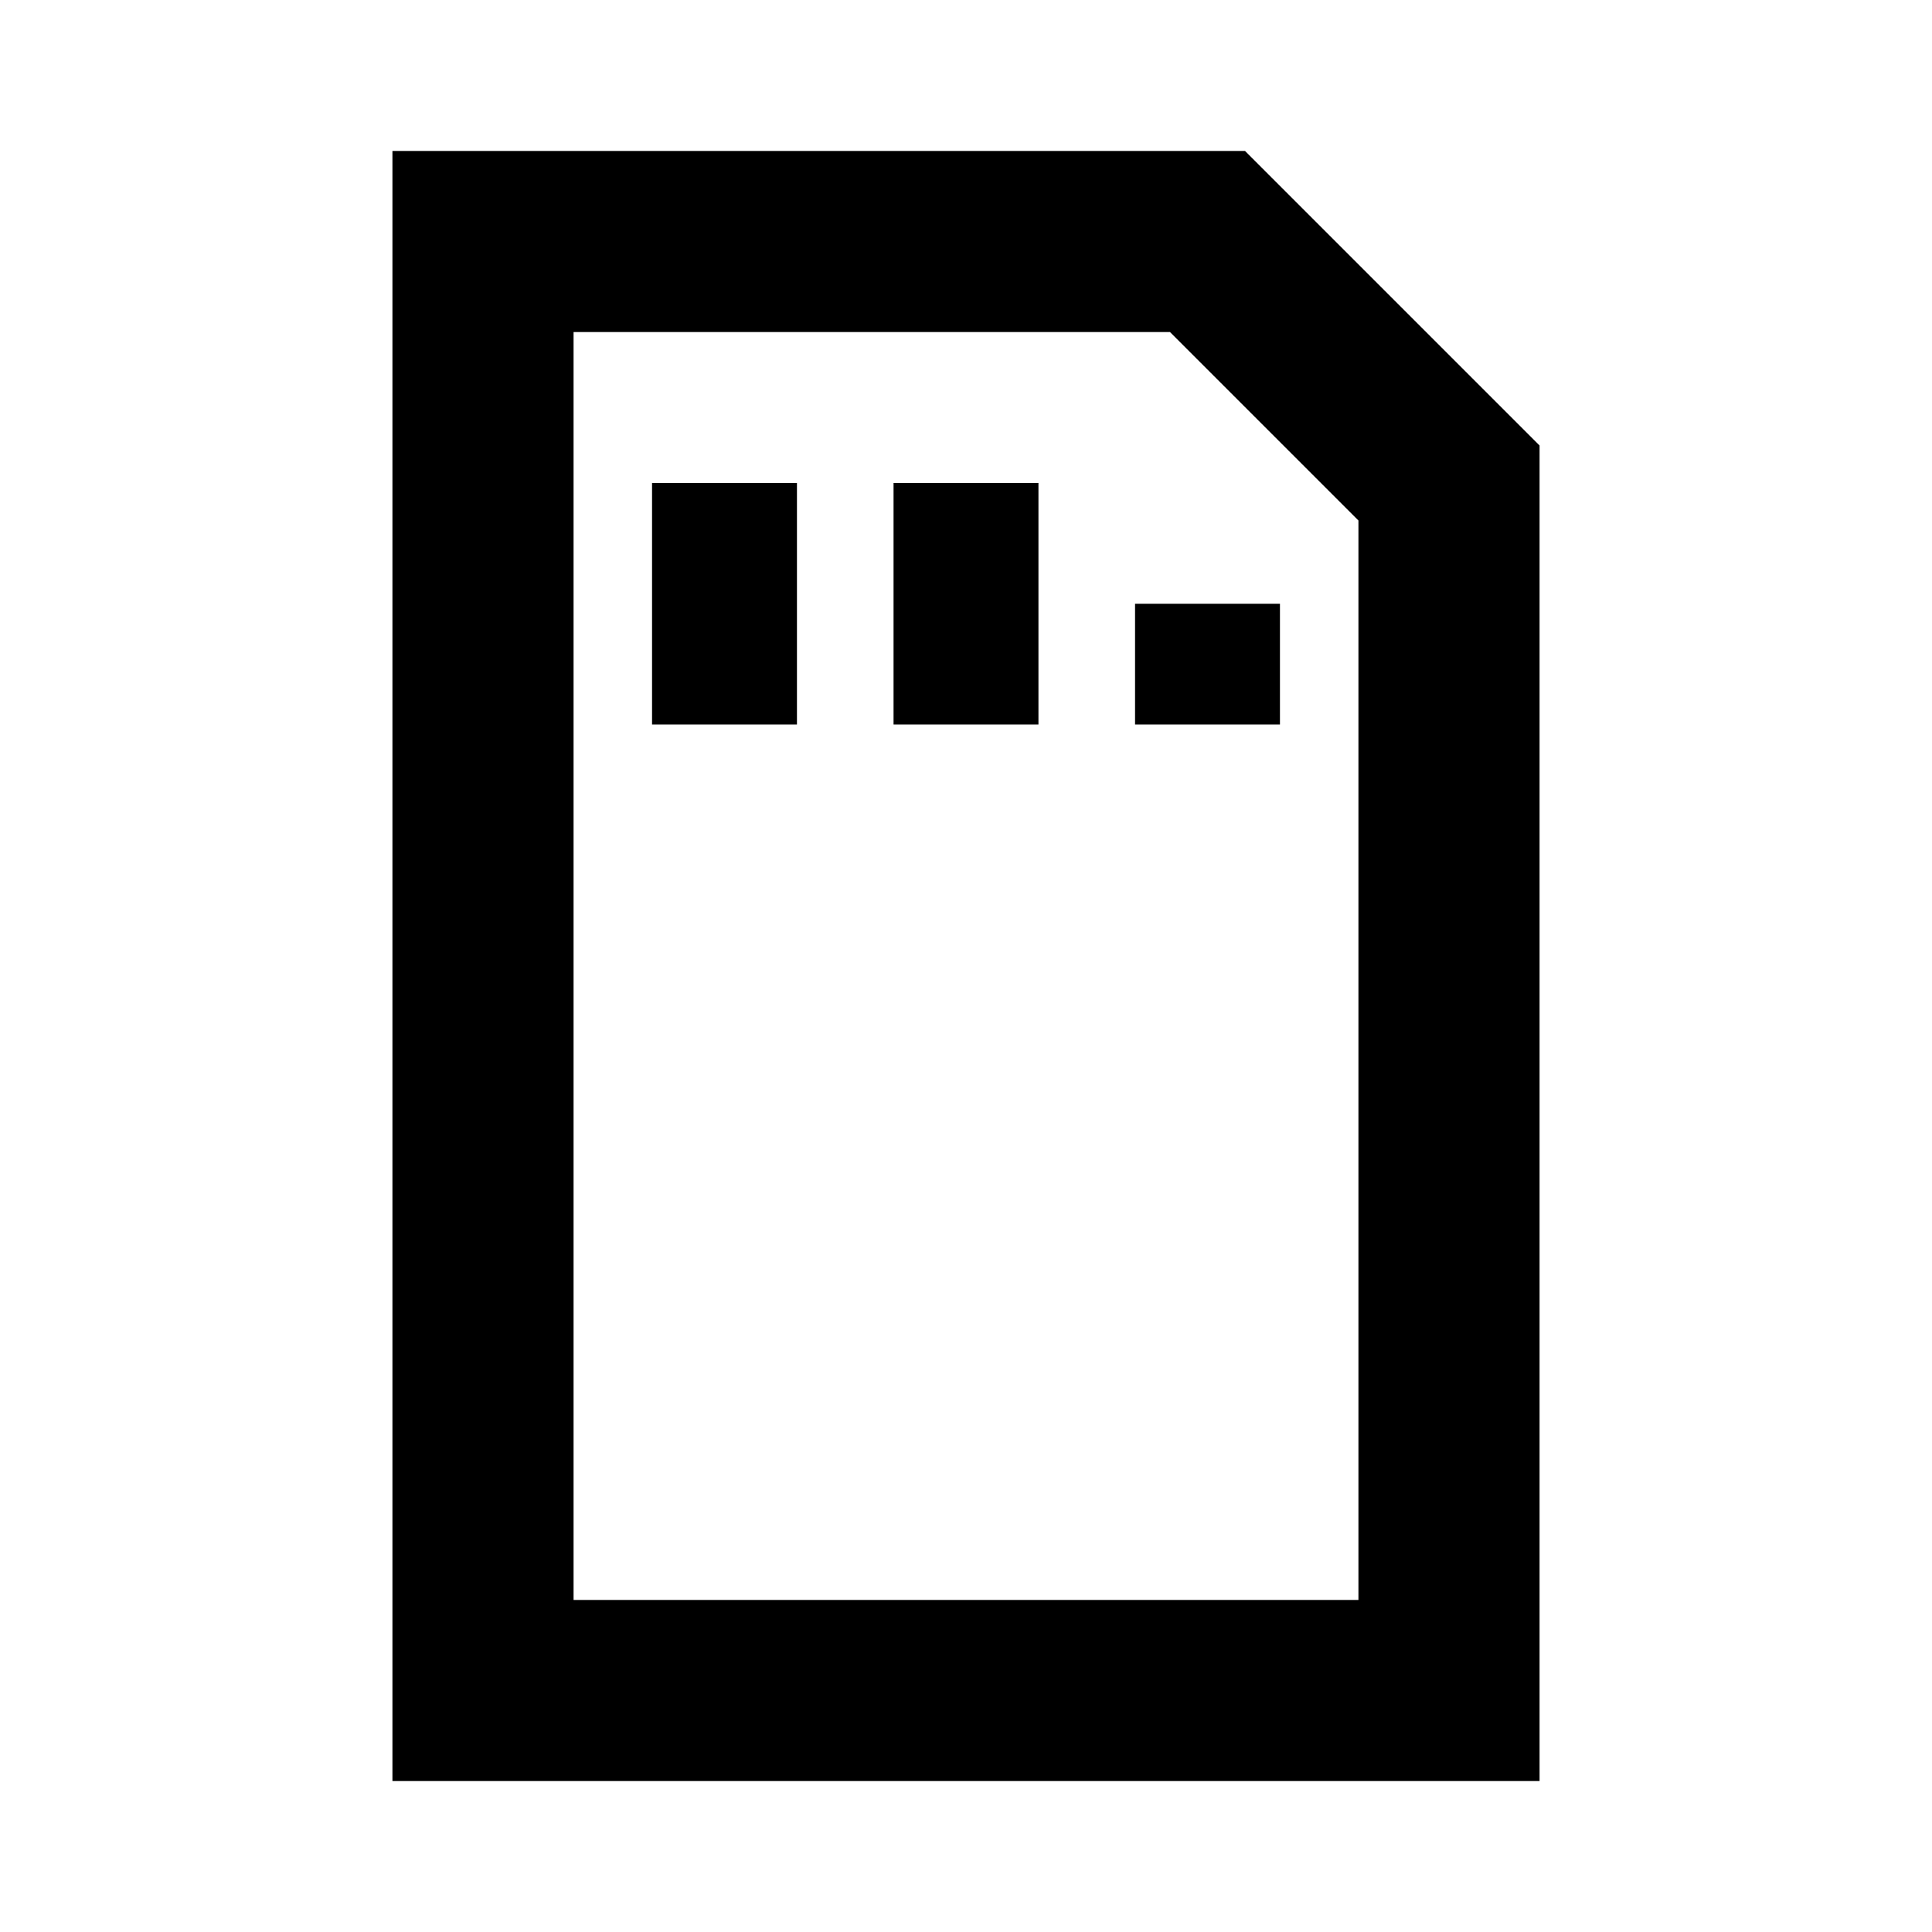
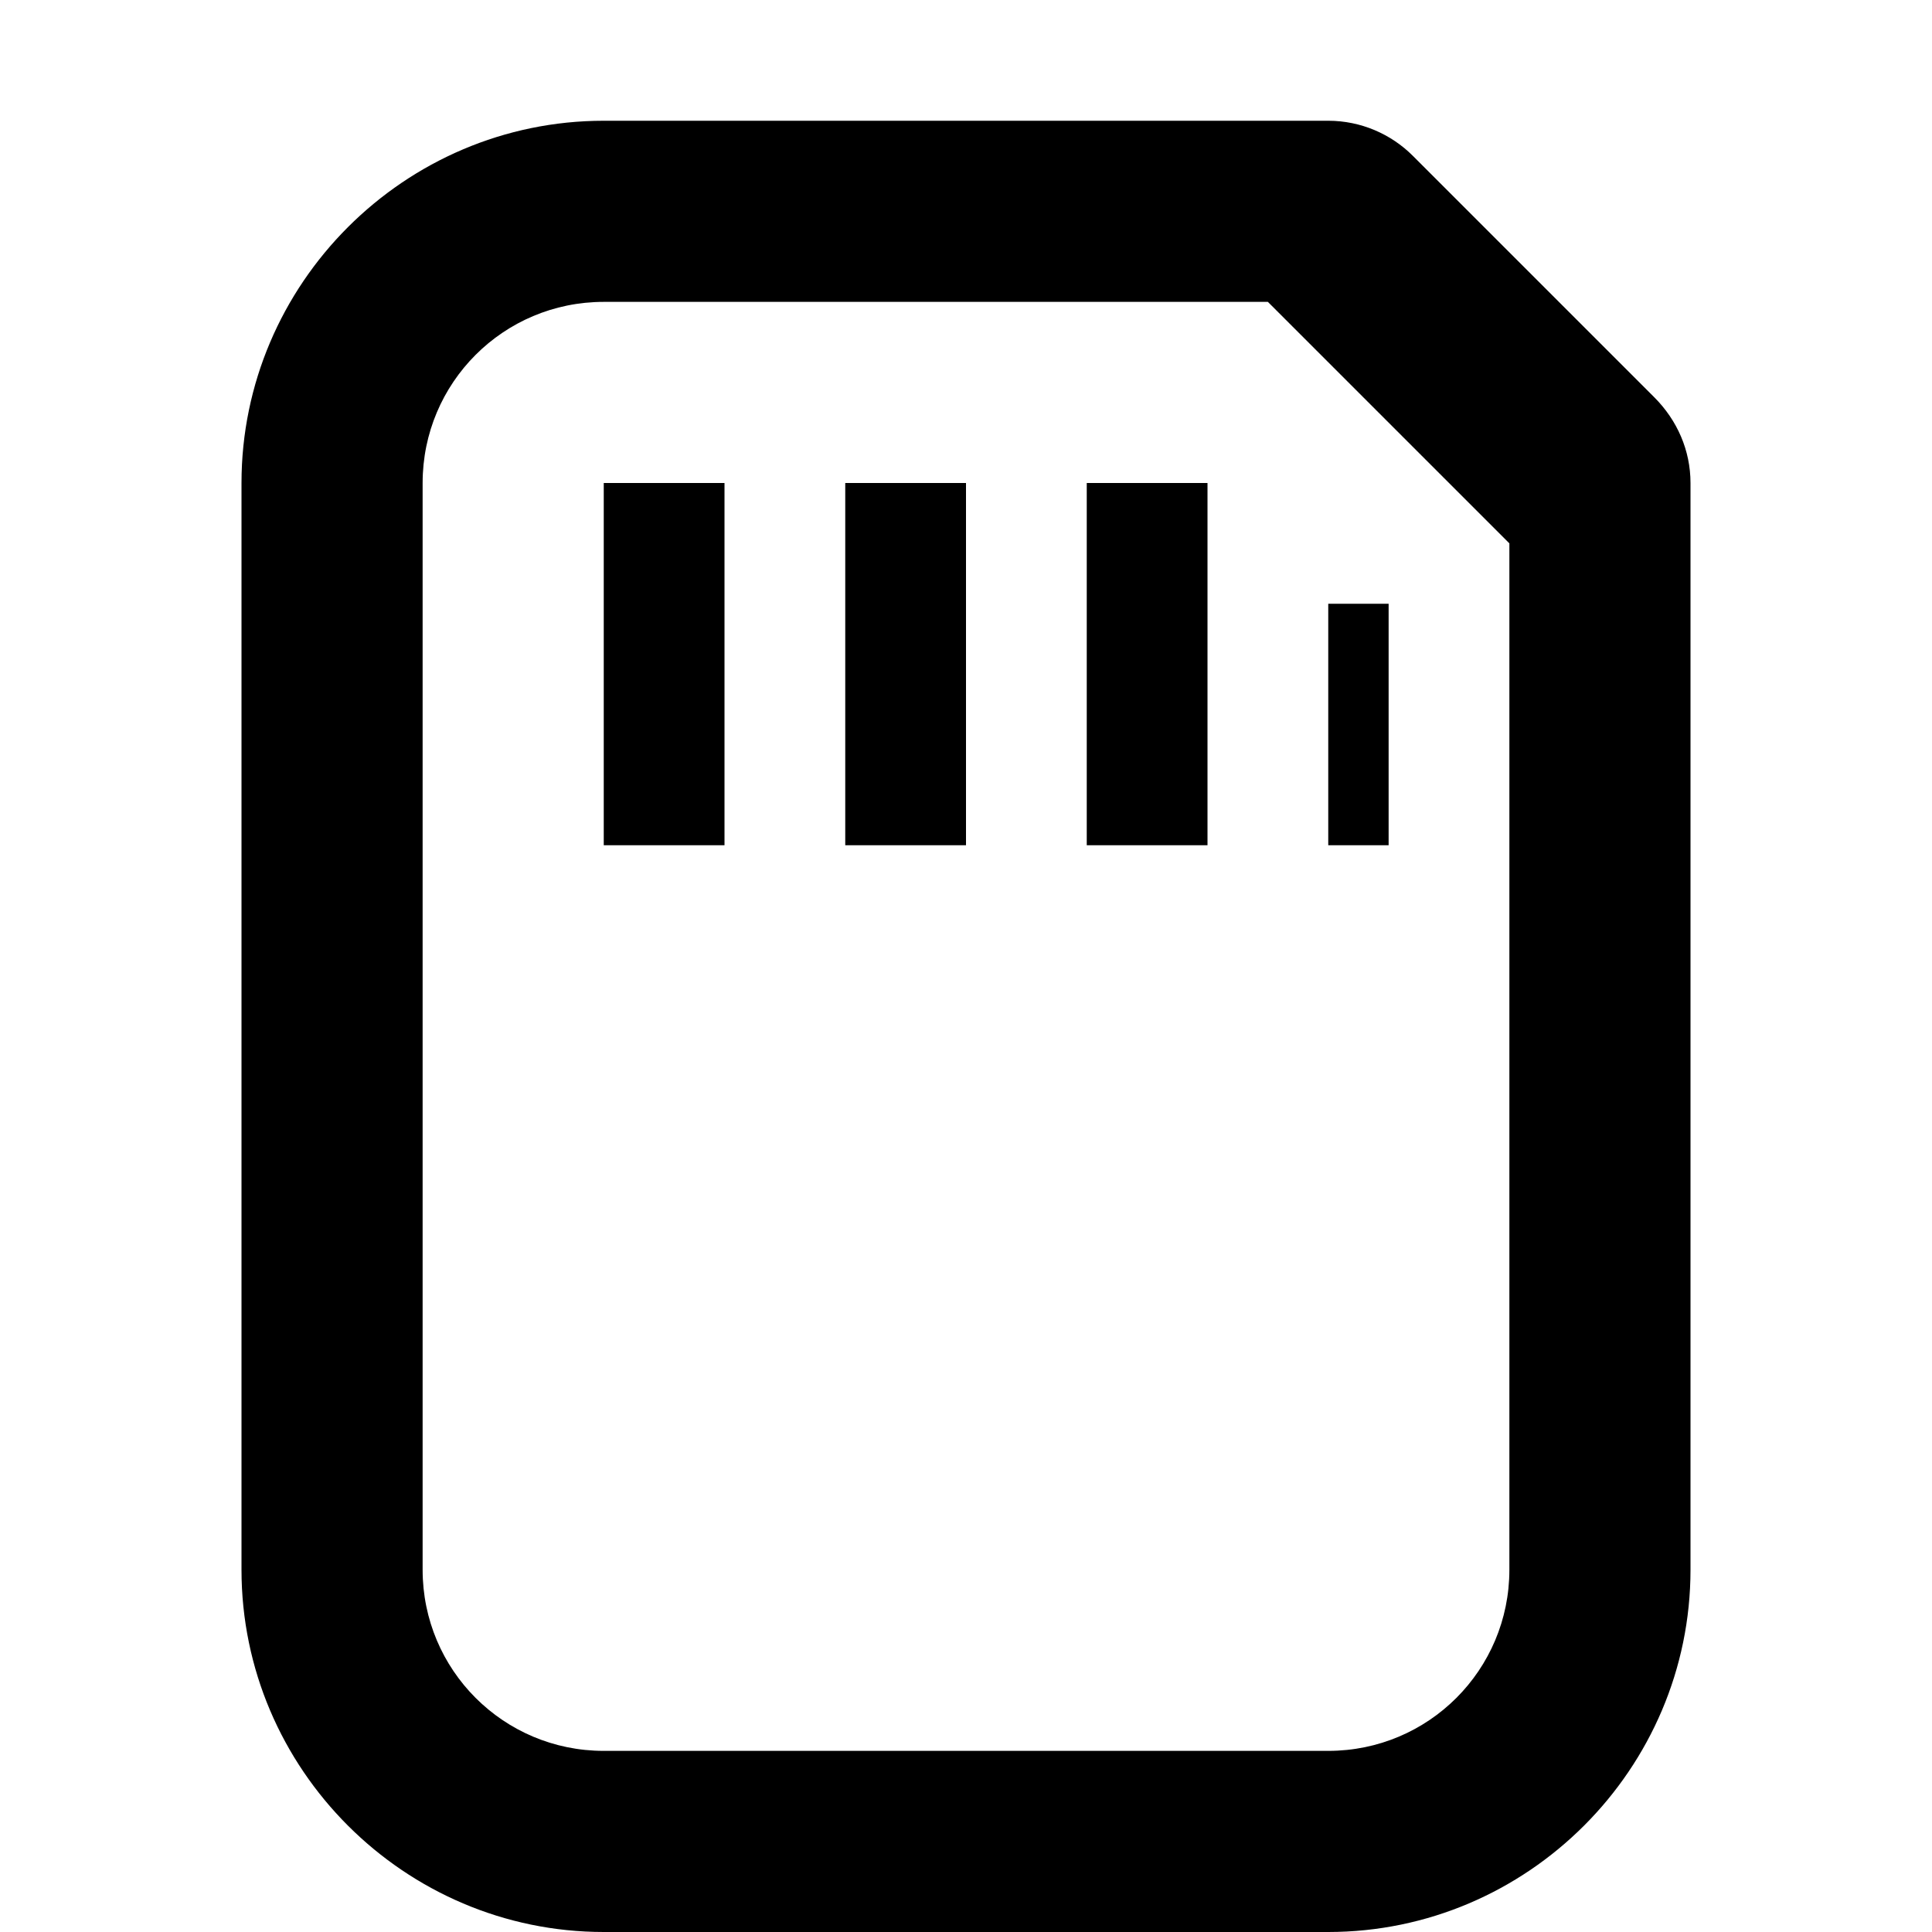
<svg xmlns="http://www.w3.org/2000/svg" width="16" height="16" viewBox="0 0 16 16">
-   <path d="M 4 2 L 10 2 L 12 4 L 12 14 L 4 14 Z" fill="none" stroke="currentColor" stroke-width="1.5" />
-   <line x1="6" y1="4" x2="6" y2="6" stroke="currentColor" stroke-width="1.2" />
-   <line x1="8" y1="4" x2="8" y2="6" stroke="currentColor" stroke-width="1.2" />
-   <line x1="10" y1="5" x2="10" y2="6" stroke="currentColor" stroke-width="1.2" />
+   <path fill="currentColor" class="ColorScheme-Text" fill-rule="evenodd" d="M 5 1 C 3.35 1 2 2.35 2 4 L 2 13 C 2 14.65 3.35 16 5 16 L 11 16 C 12.65 16 14 14.65 14 13 L 14 4 C 14 3.73 13.89 3.48 13.7 3.29 L 11.7 1.29 C 11.52 1.11 11.27 1 11 1 Z M 5 2.5 L 10.5 2.5 L 12.5 4.5 L 12.5 13 C 12.5 13.83 11.83 14.5 11 14.5 L 5 14.5 C 4.17 14.5 3.5 13.83 3.5 13 L 3.5 4 C 3.5 3.17 4.17 2.5 5 2.5 Z M 5 4 L 6 4 L 6 7 L 5 7 Z M 7 4 L 8 4 L 8 7 L 7 7 Z M 9 4 L 10 4 L 10 7 L 9 7 Z M 11 5 L 11.5 5 L 11.5 7 L 11 7 Z" />
</svg>
